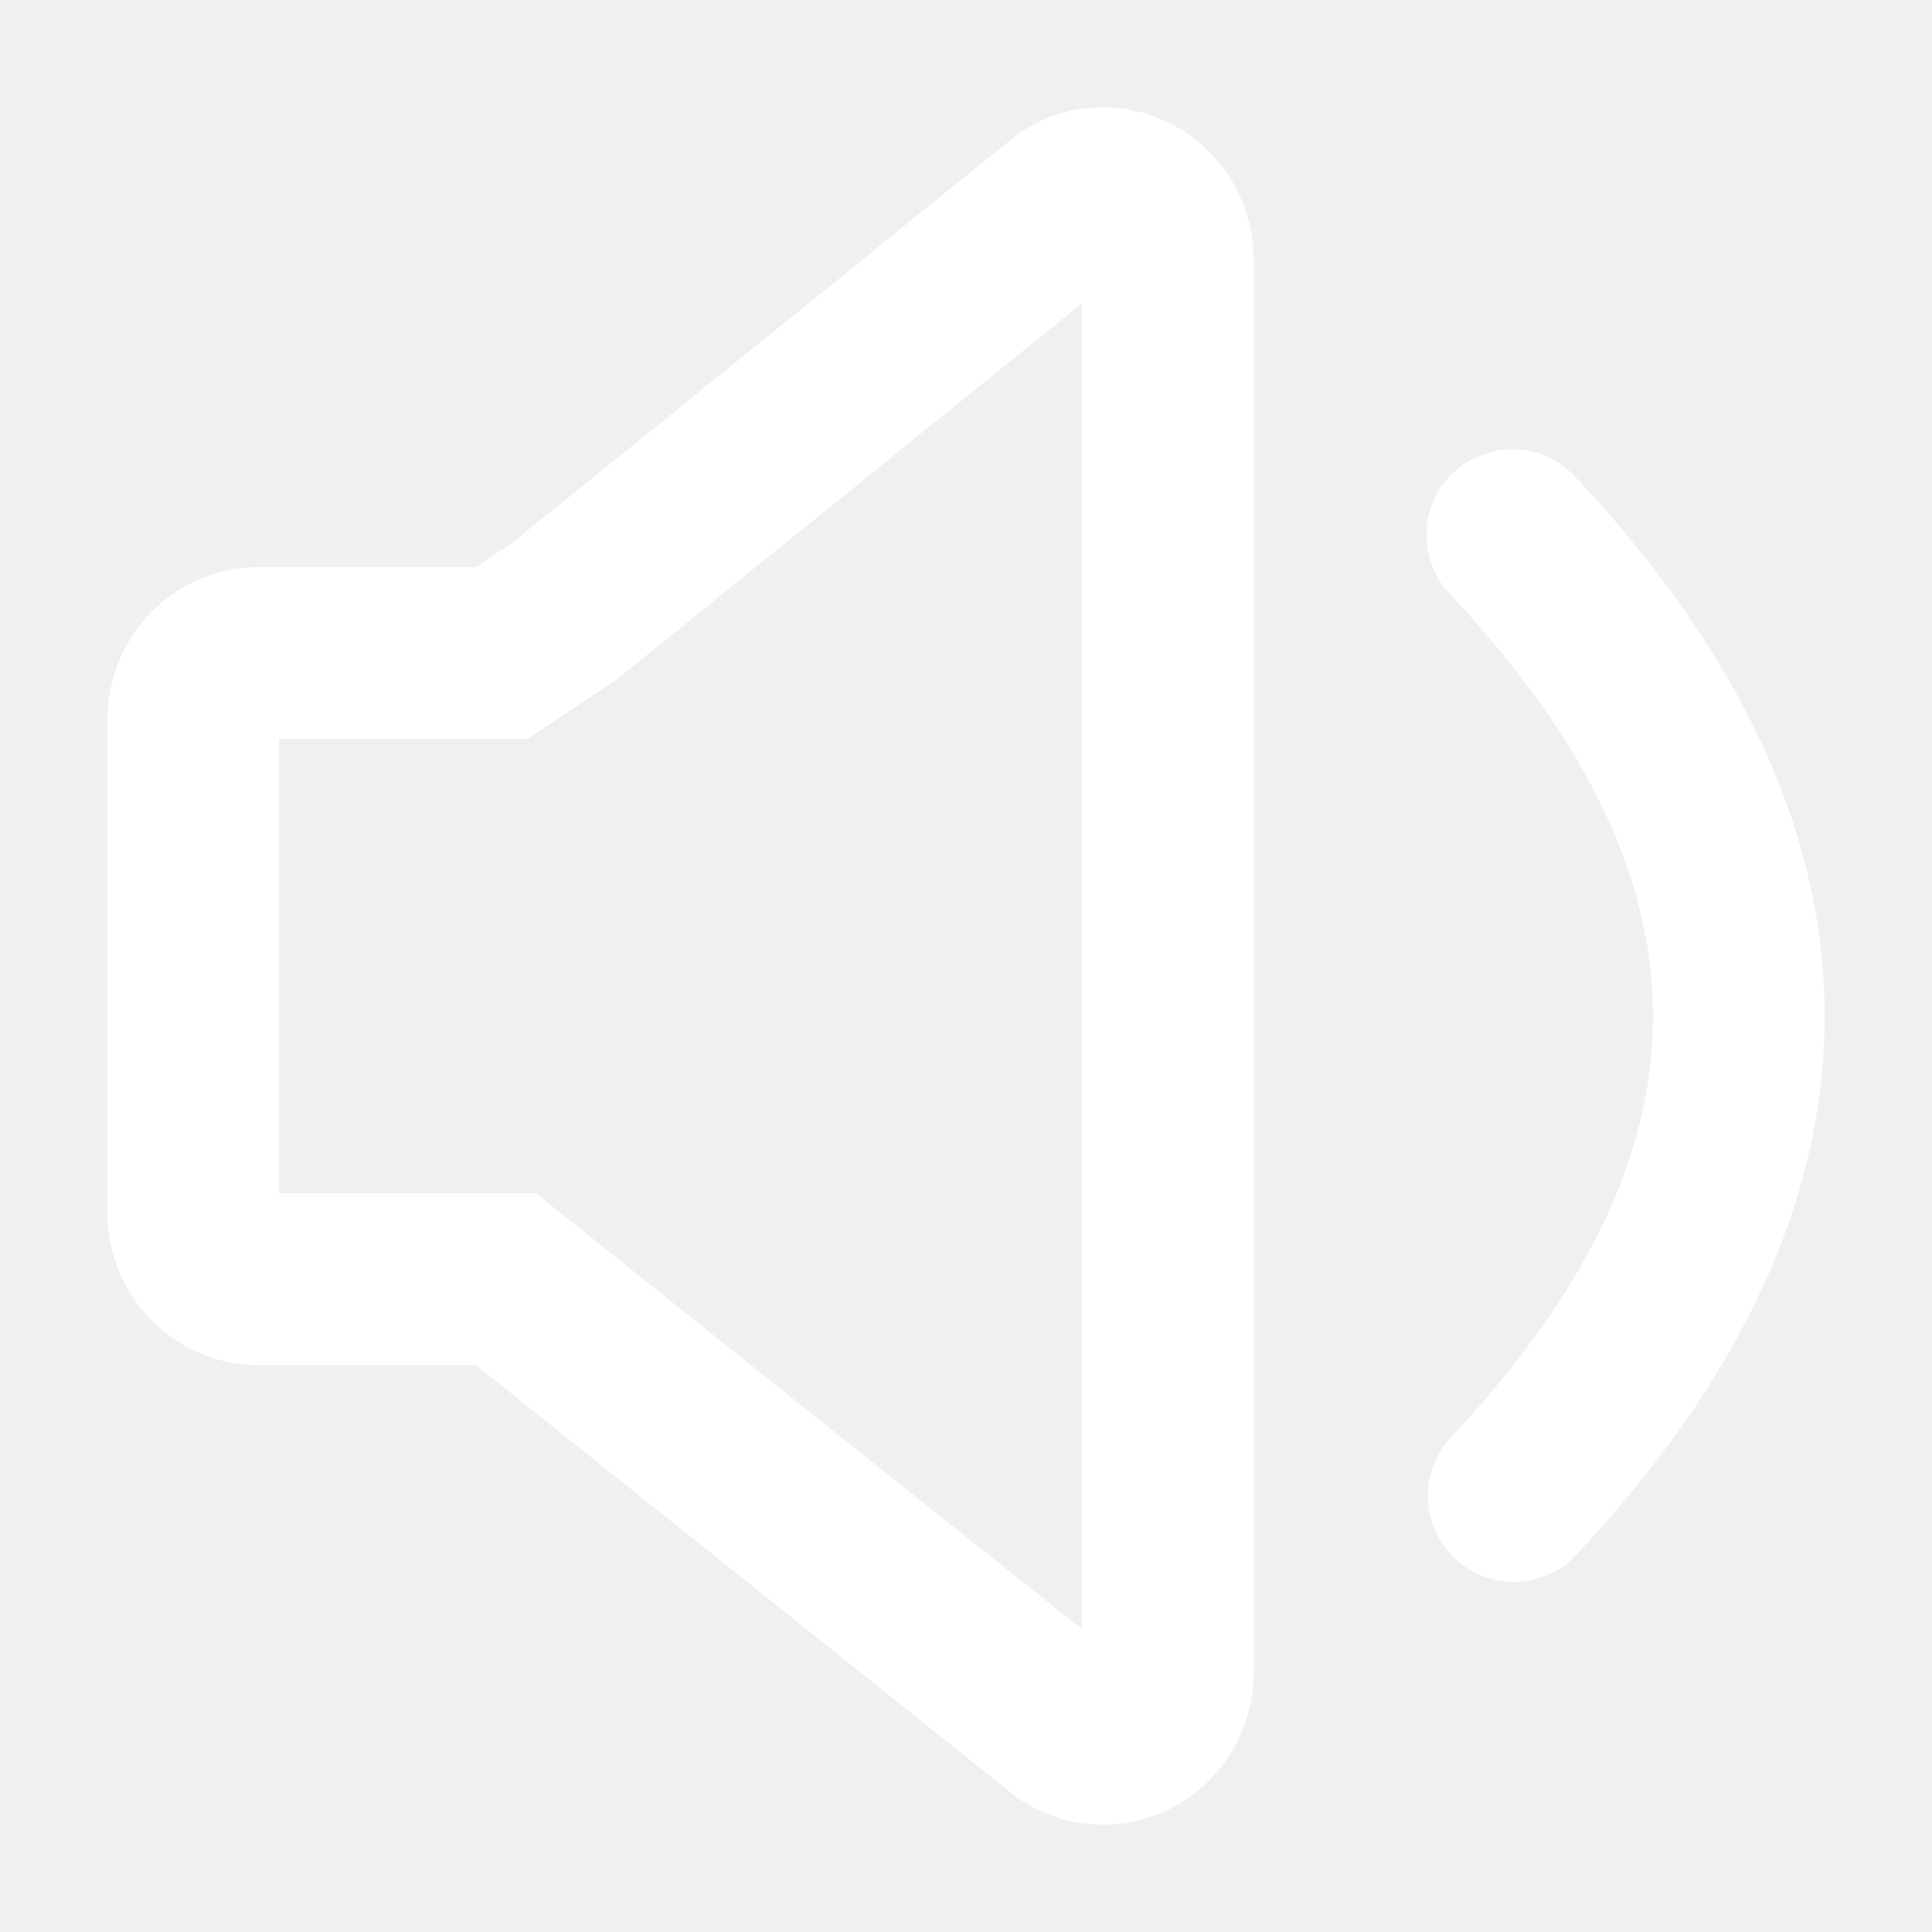
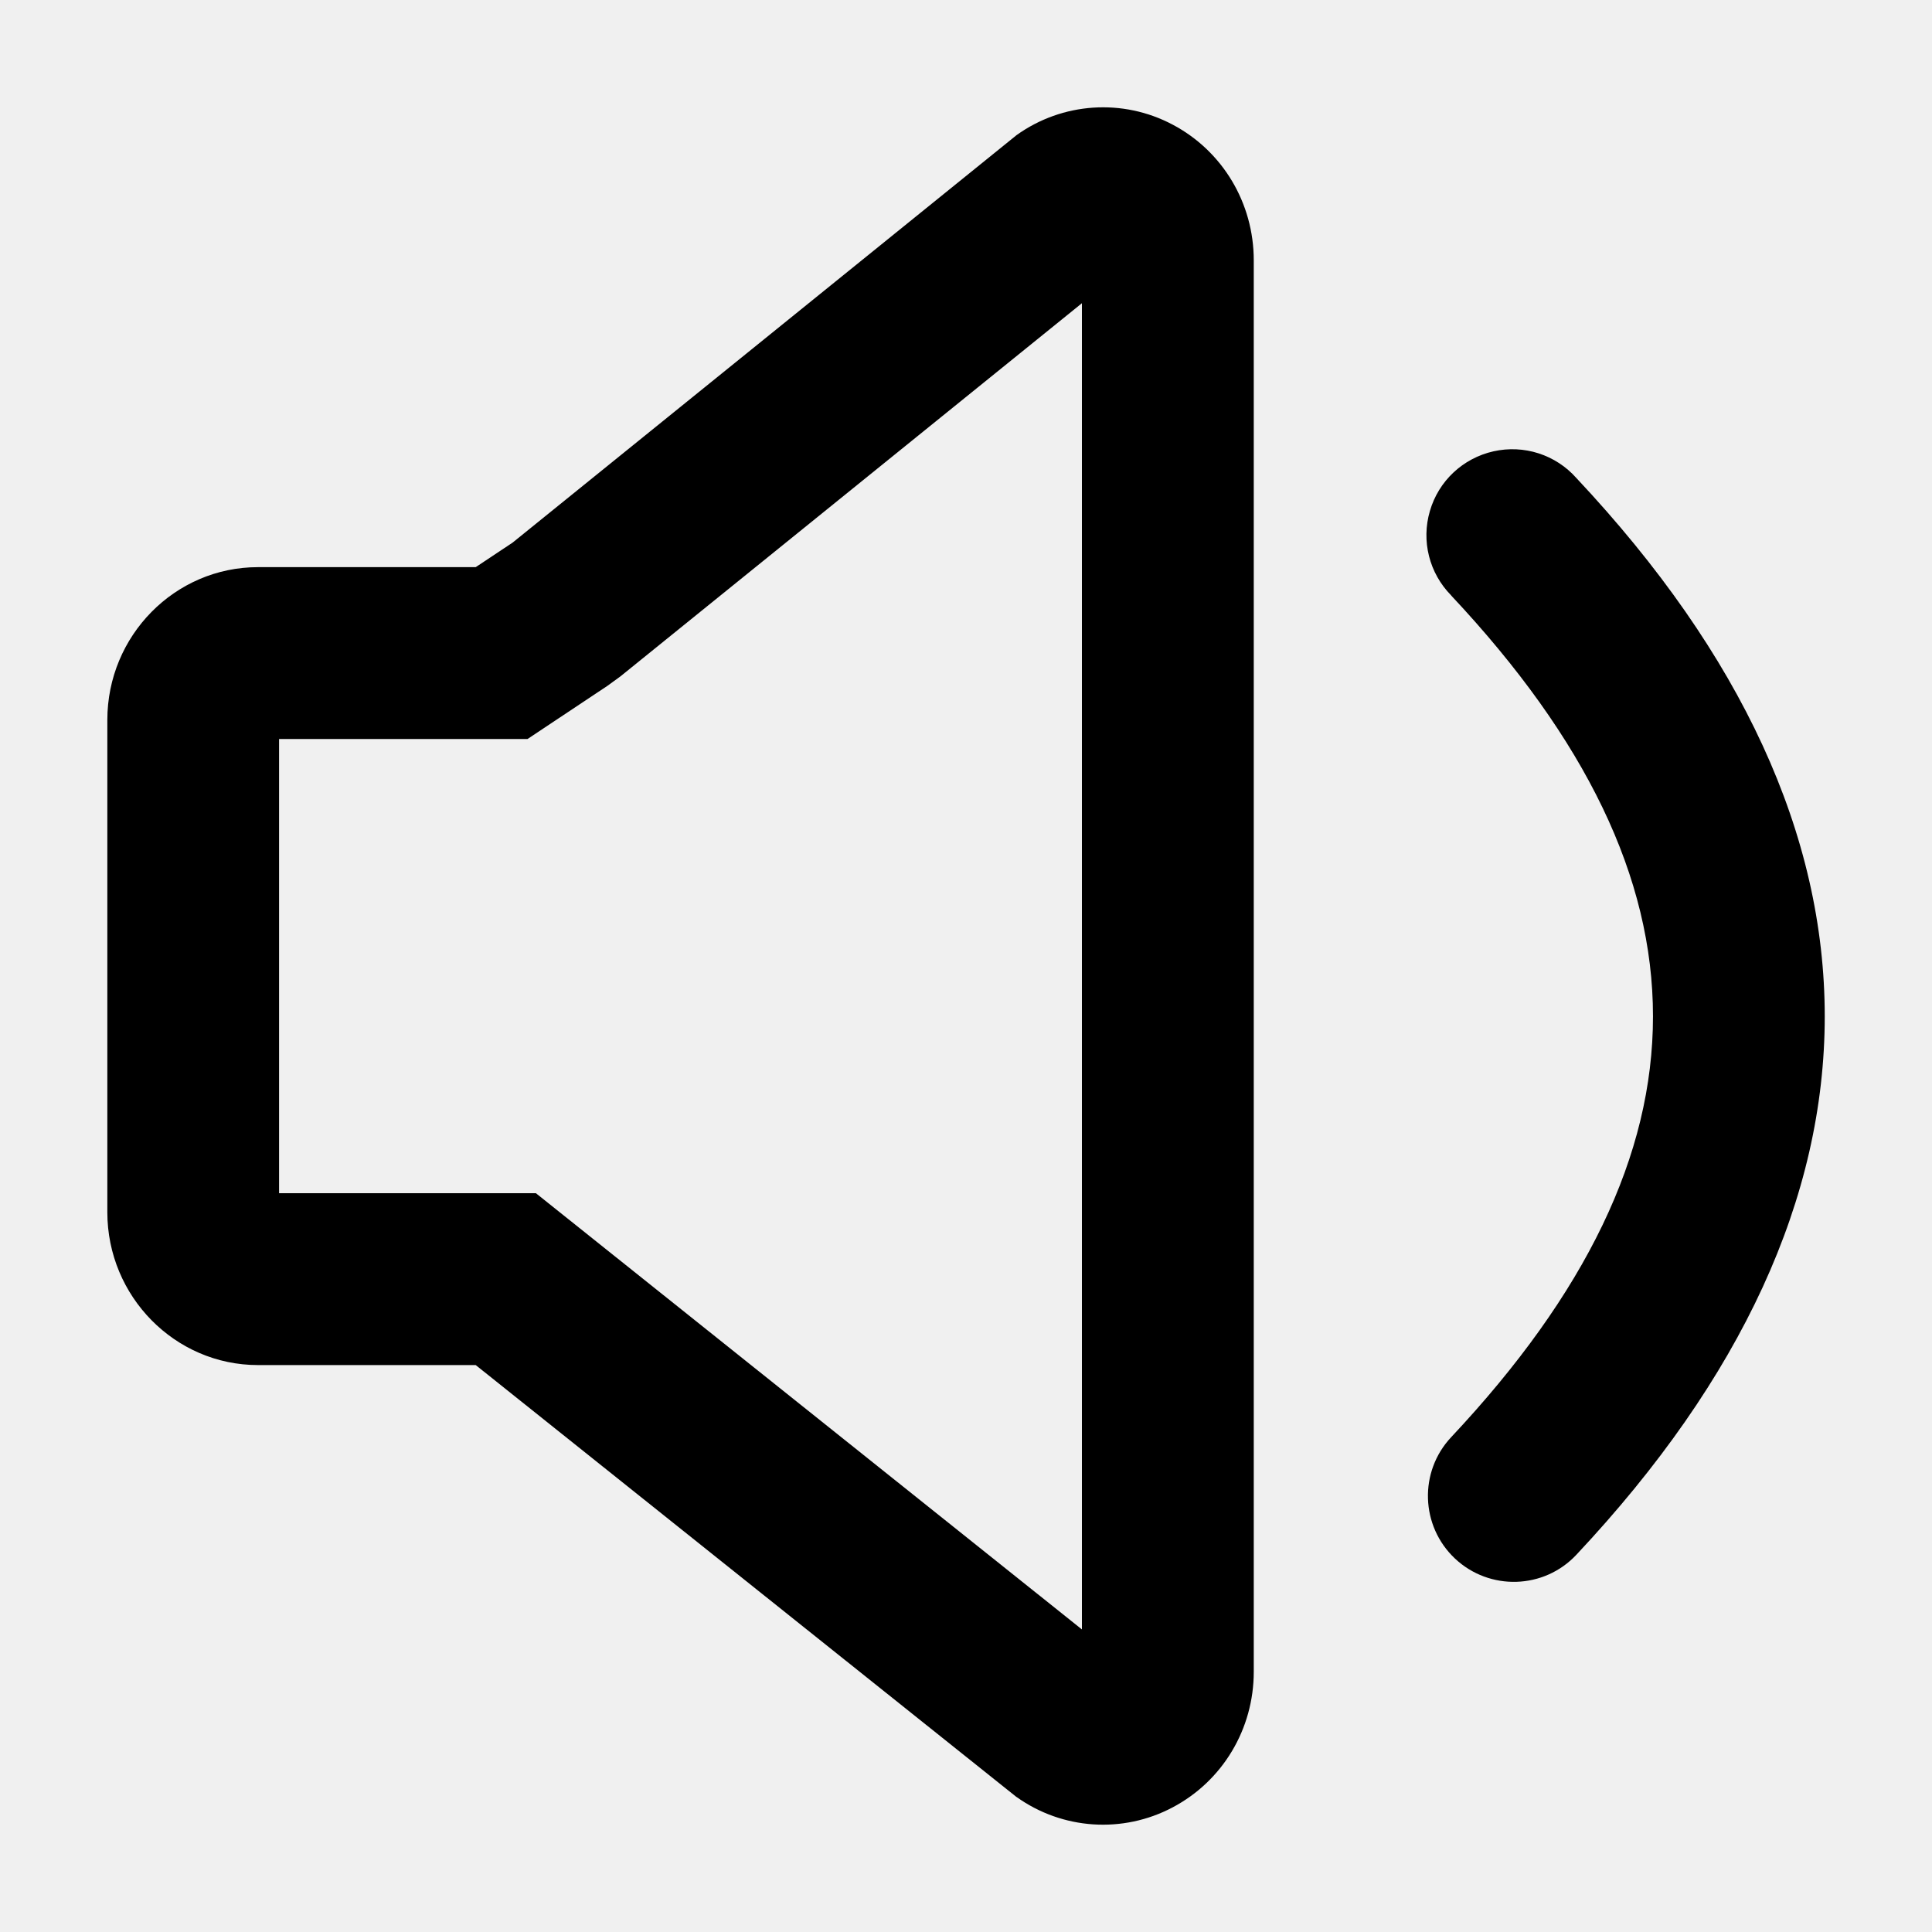
<svg xmlns="http://www.w3.org/2000/svg" width="18px" height="18px" viewBox="0 0 18 18" version="1.1">
-   <g id="页面-1" stroke="none" stroke-width="1" fill="none" fill-rule="evenodd">
-     <g id="iPhone-8" transform="translate(-113, -61)">
-       <g id="icon_yl" transform="translate(113, 61)">
-         <rect id="矩形备份-5" x="0" y="0" width="18" height="18" />
-         <g transform="translate(1, 1)" fill="#FFFFFF" fill-rule="nonzero" id="形状">
-           <path d="M9.08,1.825 L4.78,5.302 L4.659,5.39 L3.915,5.885 L1.6,5.885 L1.6,10.117 L3.993,10.117 L9.08,14.181 L9.08,1.825 Z M8.47,15.742 L3.432,11.718 L1.403,11.718 C0.63,11.718 0,11.078 0,10.294 L0,5.708 C0,4.922 0.63,4.284 1.403,4.284 L3.432,4.284 L3.775,4.056 L8.471,0.259 C8.898,-0.047 9.461,-0.085 9.925,0.161 C10.391,0.407 10.681,0.892 10.681,1.425 L10.681,14.576 C10.681,15.109 10.391,15.593 9.925,15.839 C9.461,16.085 8.898,16.047 8.471,15.742 L8.47,15.742 Z M12.521,4.548 C12.316,4.341 12.24,4.04 12.322,3.761 C12.403,3.481 12.63,3.269 12.914,3.205 C13.198,3.141 13.494,3.236 13.687,3.454 C16.772,6.74 16.772,10.198 13.687,13.485 C13.385,13.808 12.878,13.823 12.556,13.521 C12.234,13.218 12.218,12.711 12.521,12.389 C15.027,9.719 15.027,7.219 12.521,4.549 L12.521,4.548 Z" />
-         </g>
-       </g>
-     </g>
+   <g transform="translate(1, 1)" fill-rule="nonzero">
+     <path d="M9.08,1.825 L4.78,5.302 L4.659,5.39 L3.915,5.885 L1.6,5.885 L1.6,10.117 L3.993,10.117 L9.08,14.181 L9.08,1.825 Z M8.47,15.742 L3.432,11.718 L1.403,11.718 C0.63,11.718 0,11.078 0,10.294 L0,5.708 C0,4.922 0.63,4.284 1.403,4.284 L3.432,4.284 L3.775,4.056 L8.471,0.259 C8.898,-0.047 9.461,-0.085 9.925,0.161 C10.391,0.407 10.681,0.892 10.681,1.425 L10.681,14.576 C10.681,15.109 10.391,15.593 9.925,15.839 C9.461,16.085 8.898,16.047 8.471,15.742 L8.47,15.742 Z M12.521,4.548 C12.316,4.341 12.24,4.04 12.322,3.761 C12.403,3.481 12.63,3.269 12.914,3.205 C13.198,3.141 13.494,3.236 13.687,3.454 C16.772,6.74 16.772,10.198 13.687,13.485 C13.385,13.808 12.878,13.823 12.556,13.521 C12.234,13.218 12.218,12.711 12.521,12.389 C15.027,9.719 15.027,7.219 12.521,4.549 L12.521,4.548 Z" />
  </g>
</svg>
